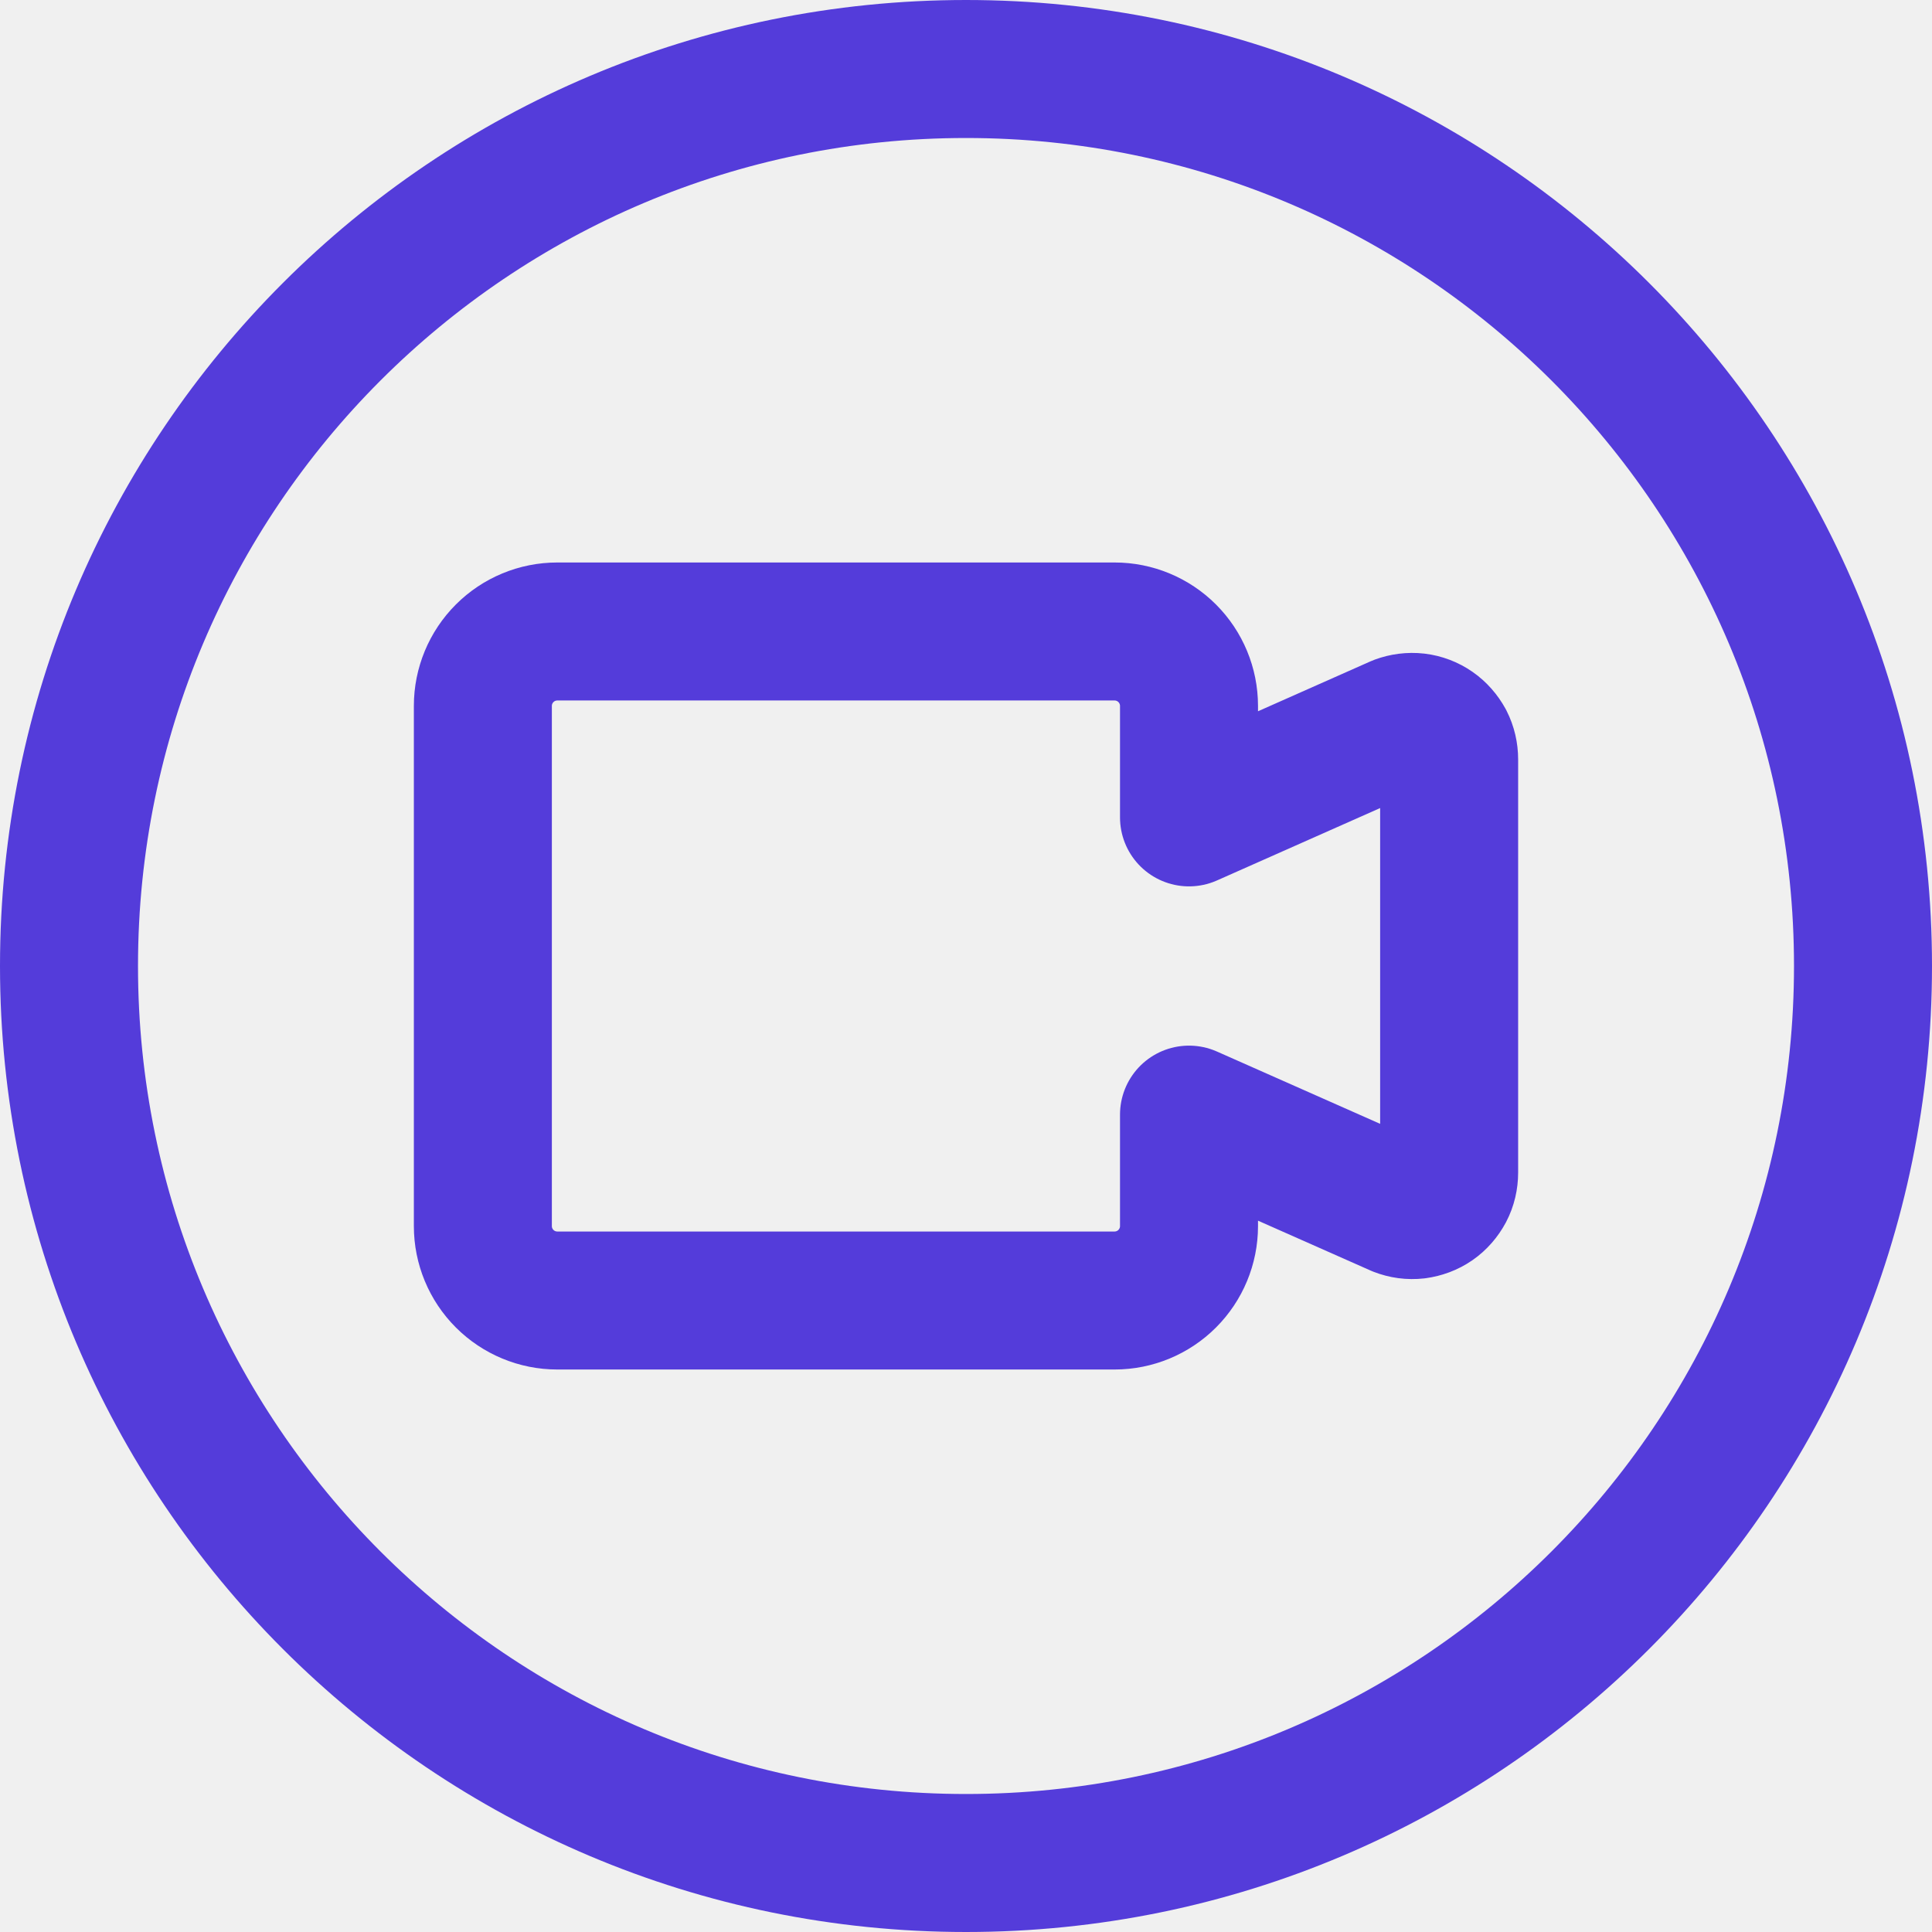
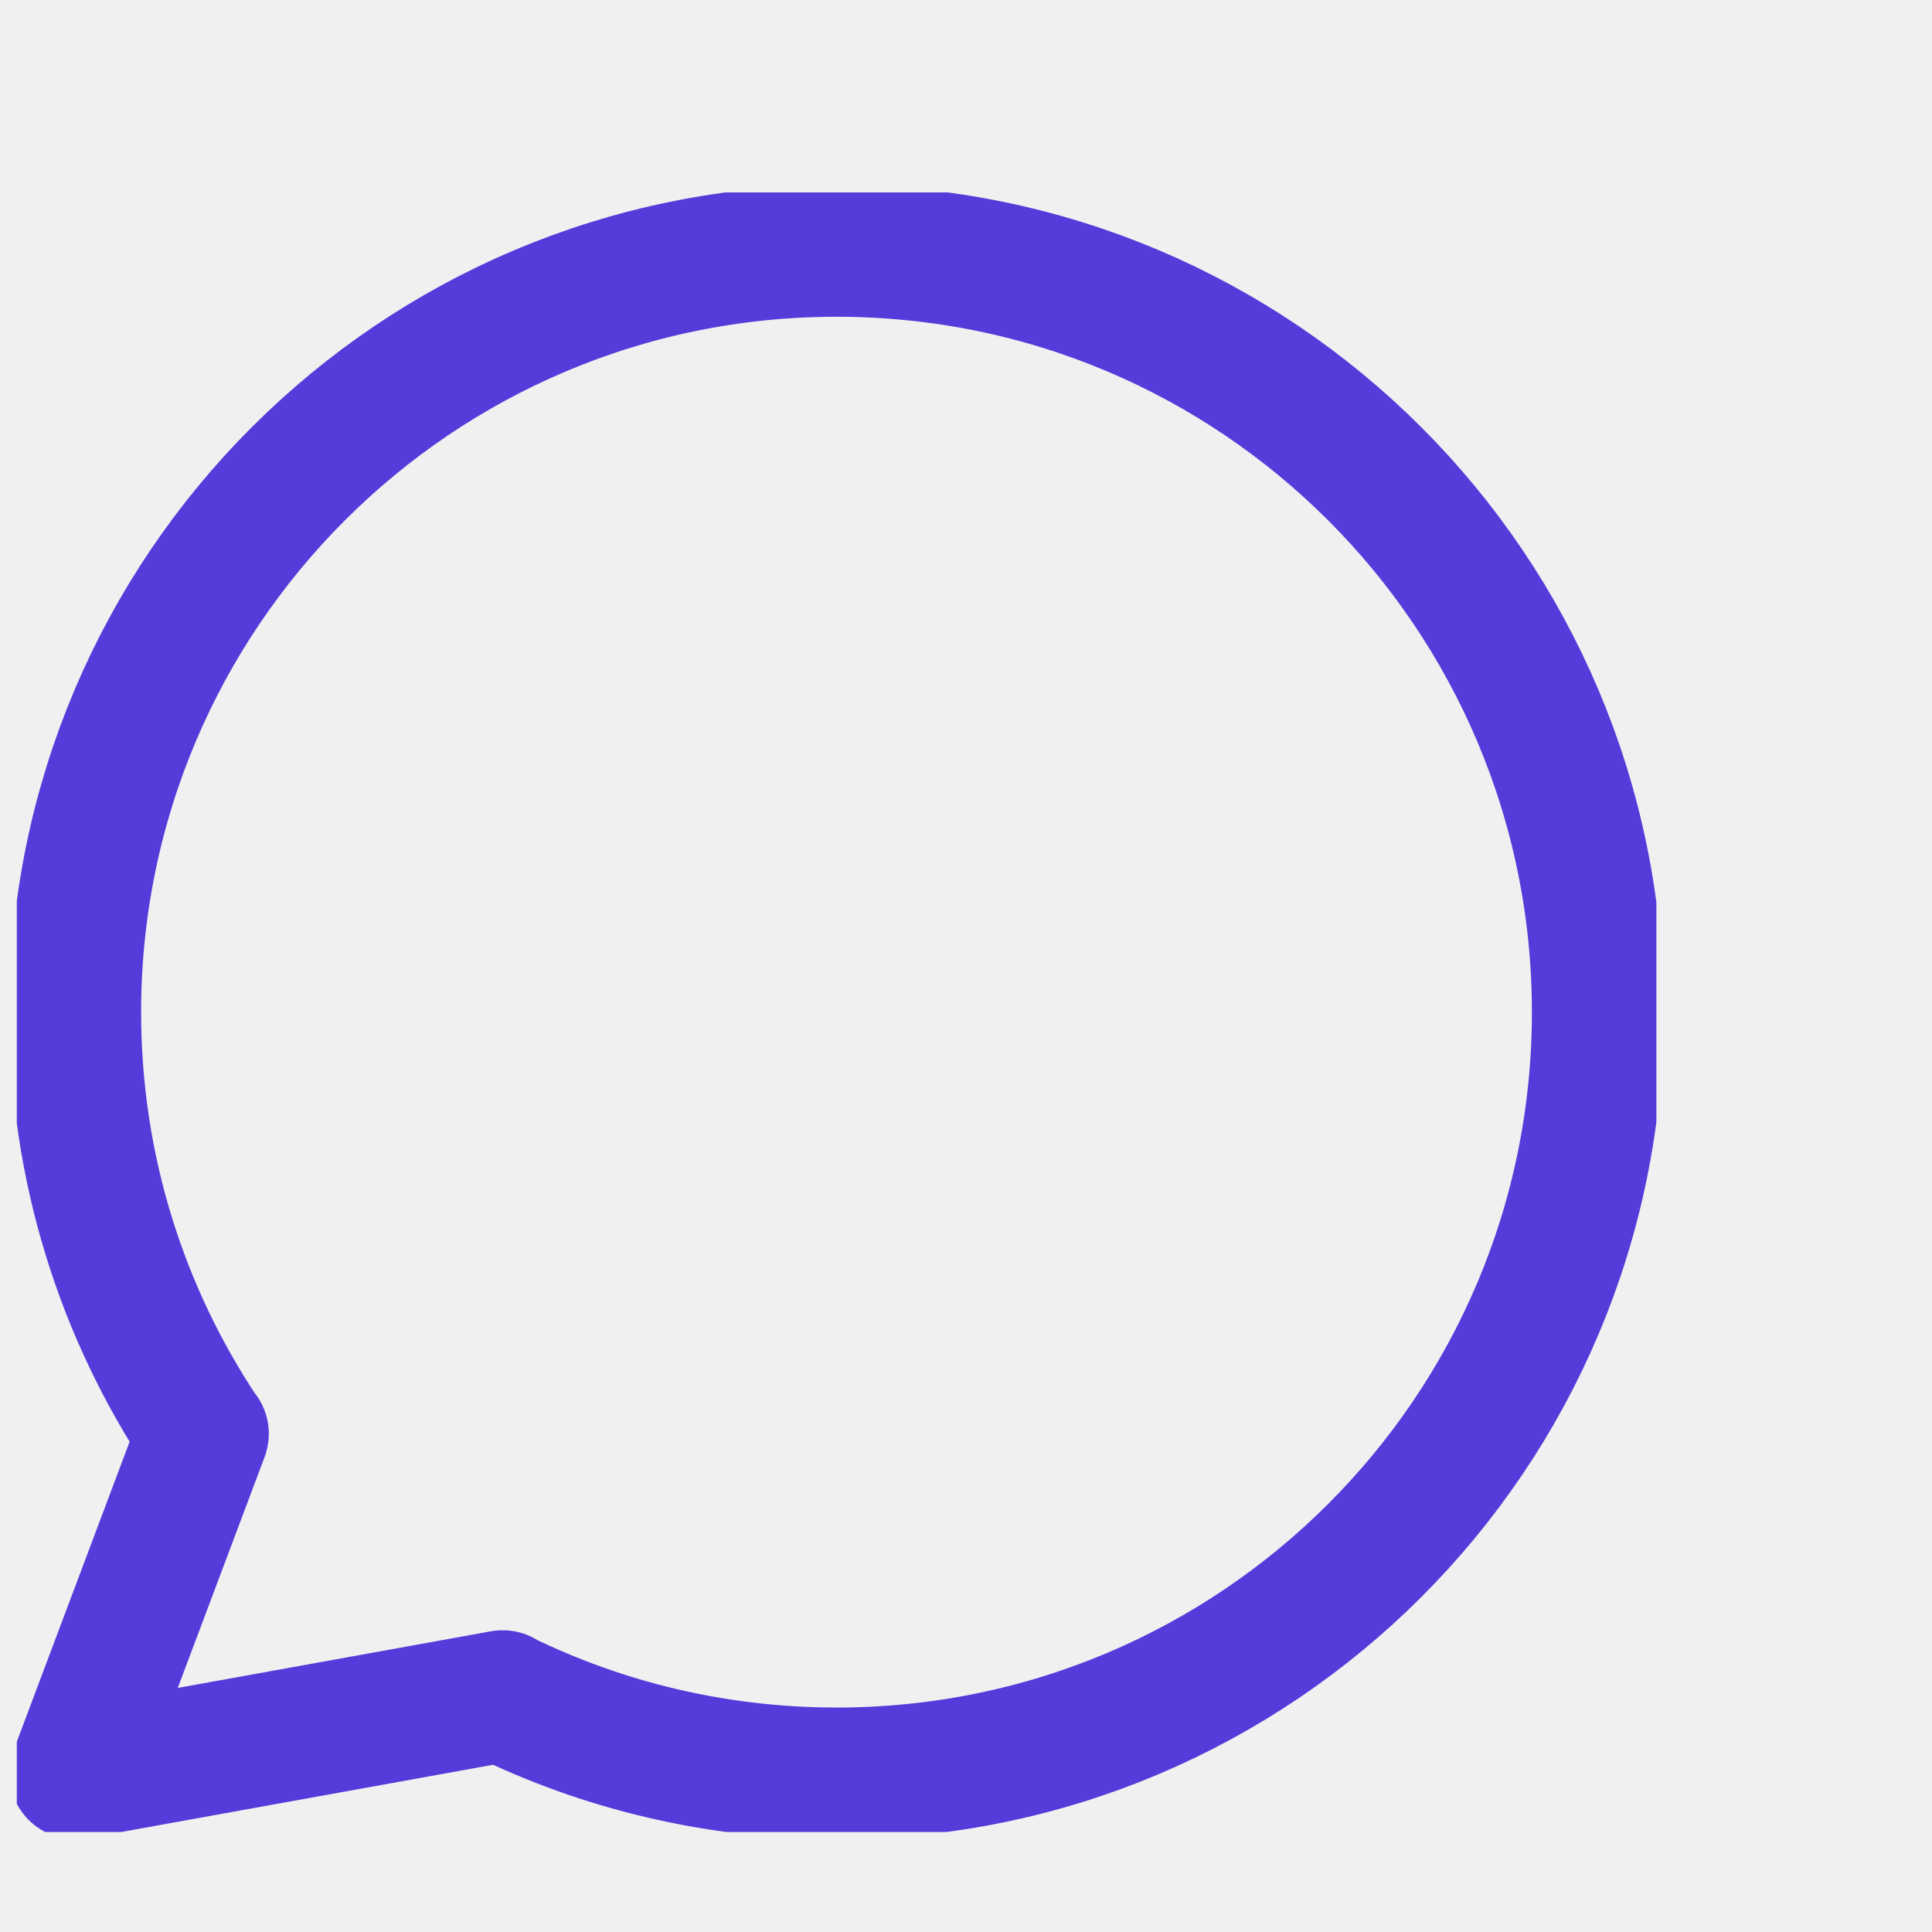
- <svg xmlns="http://www.w3.org/2000/svg" width="14" height="14" viewBox="0 0 14 14" fill="none">
-   <g clip-path="url(#clip0_799_2074)">
-     <path d="M7 13.5C10.59 13.5 13.5 10.59 13.5 7C13.5 3.41 10.59 0.5 7 0.5C3.41 0.5 0.5 3.41 0.5 7C0.5 10.59 3.41 13.5 7 13.5Z" stroke="#543CDA" stroke-linecap="round" stroke-linejoin="round" />
-     <path d="M10.135 5.249L8.616 5.923V5.115C8.616 4.972 8.559 4.835 8.458 4.734C8.357 4.633 8.22 4.576 8.077 4.576H4.038C3.895 4.576 3.758 4.633 3.657 4.734C3.556 4.835 3.499 4.972 3.499 5.115V8.885C3.499 9.028 3.556 9.165 3.657 9.266C3.758 9.367 3.895 9.424 4.038 9.424H8.077C8.22 9.424 8.357 9.367 8.458 9.266C8.559 9.165 8.616 9.028 8.616 8.885V8.077L10.135 8.75C10.176 8.766 10.22 8.772 10.264 8.767C10.307 8.761 10.349 8.746 10.385 8.721C10.421 8.696 10.45 8.662 10.471 8.623C10.491 8.585 10.501 8.541 10.501 8.497V5.503C10.501 5.459 10.491 5.415 10.471 5.376C10.45 5.338 10.421 5.304 10.385 5.279C10.349 5.254 10.307 5.238 10.264 5.233C10.22 5.228 10.176 5.234 10.135 5.249Z" stroke="#543CDA" stroke-linecap="round" stroke-linejoin="round" />
+ <svg xmlns="http://www.w3.org/2000/svg" width="22" height="22" viewBox="0 0 22 22" fill="none">
+   <g clip-path="url(#clip0_799_3539)">
+     <path d="M5.718 19.315C6.867 19.878 8.16 20.194 9.526 20.194C14.313 20.194 18.194 16.313 18.194 11.526C18.194 6.738 14.313 2.857 9.526 2.857C4.738 2.857 0.857 6.738 0.857 11.526C0.857 13.303 1.392 14.955 2.31 16.33M5.718 19.315L0.857 20.194L2.31 16.33M5.718 19.315L5.725 19.314M2.31 16.33L2.311 16.326" stroke="#543CDA" stroke-width="1.5" stroke-linecap="round" stroke-linejoin="round" />
  </g>
  <defs>
-     <clipPath id="clip0_799_2074">
-       <rect width="14" height="14" fill="white" />
+     <clipPath id="clip0_799_3539">
+       <rect width="18.67" height="18.67" fill="white" transform="translate(0.191406 2.19141)" />
    </clipPath>
  </defs>
</svg>
